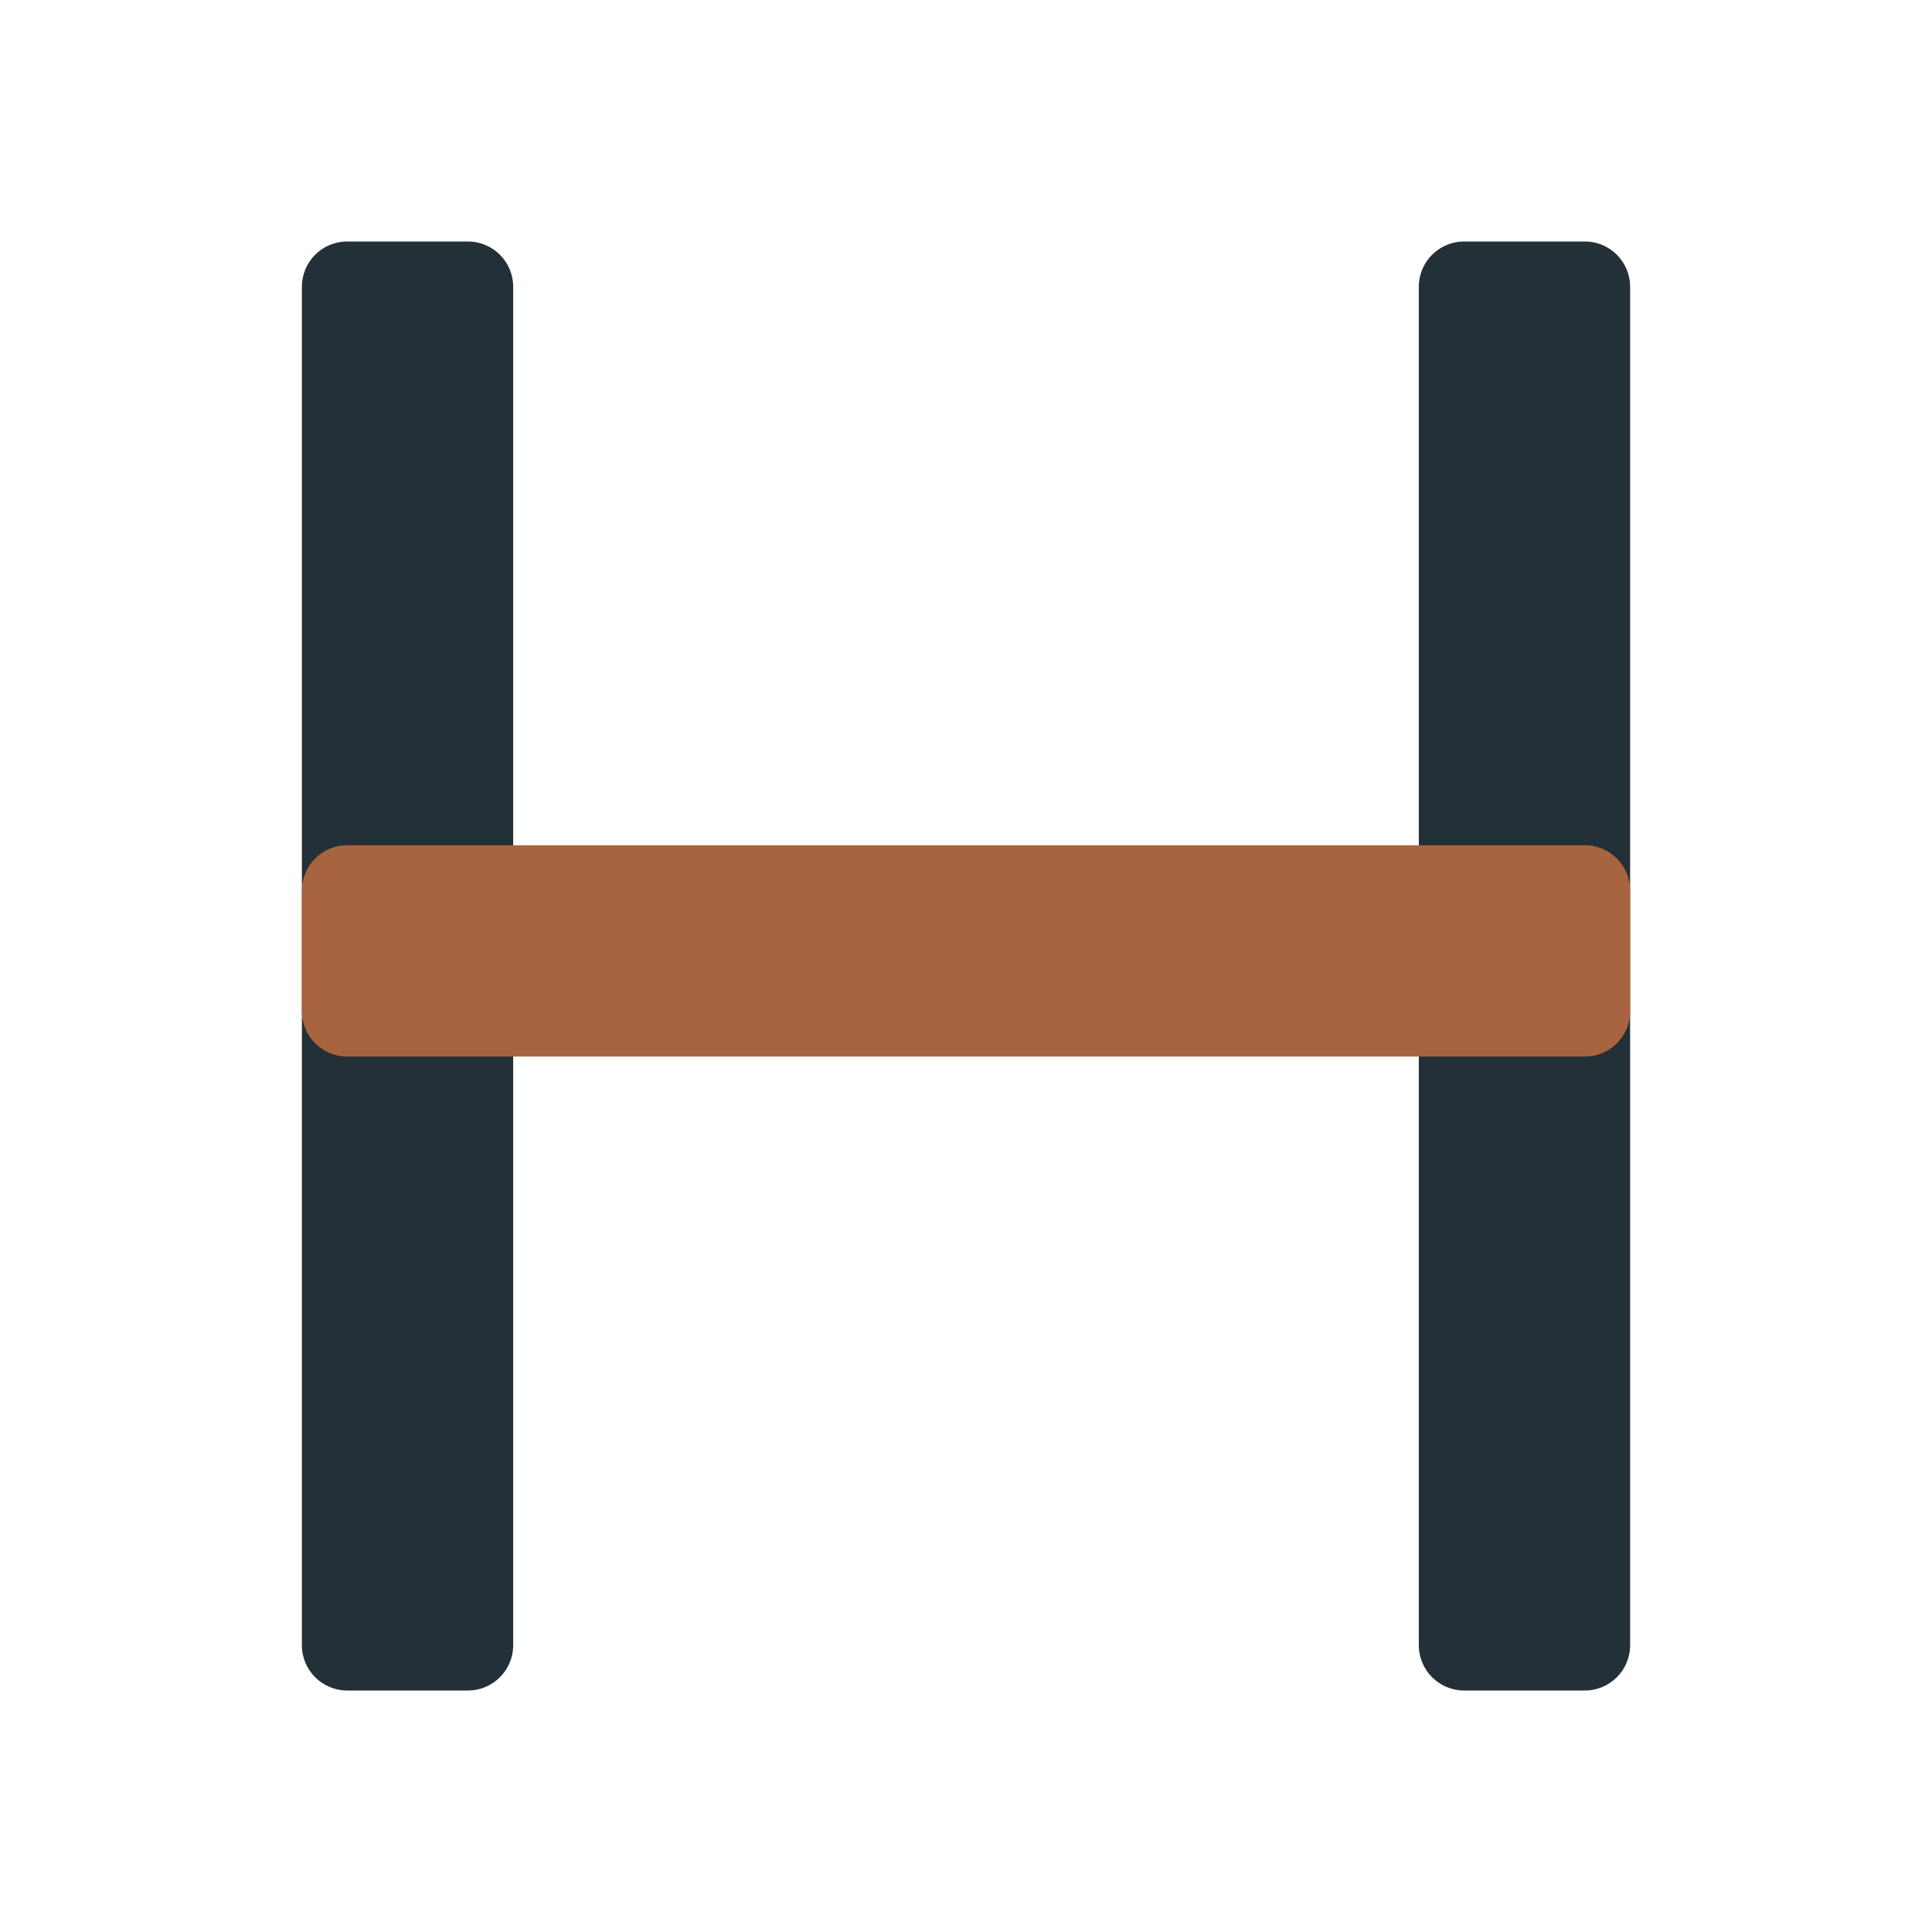
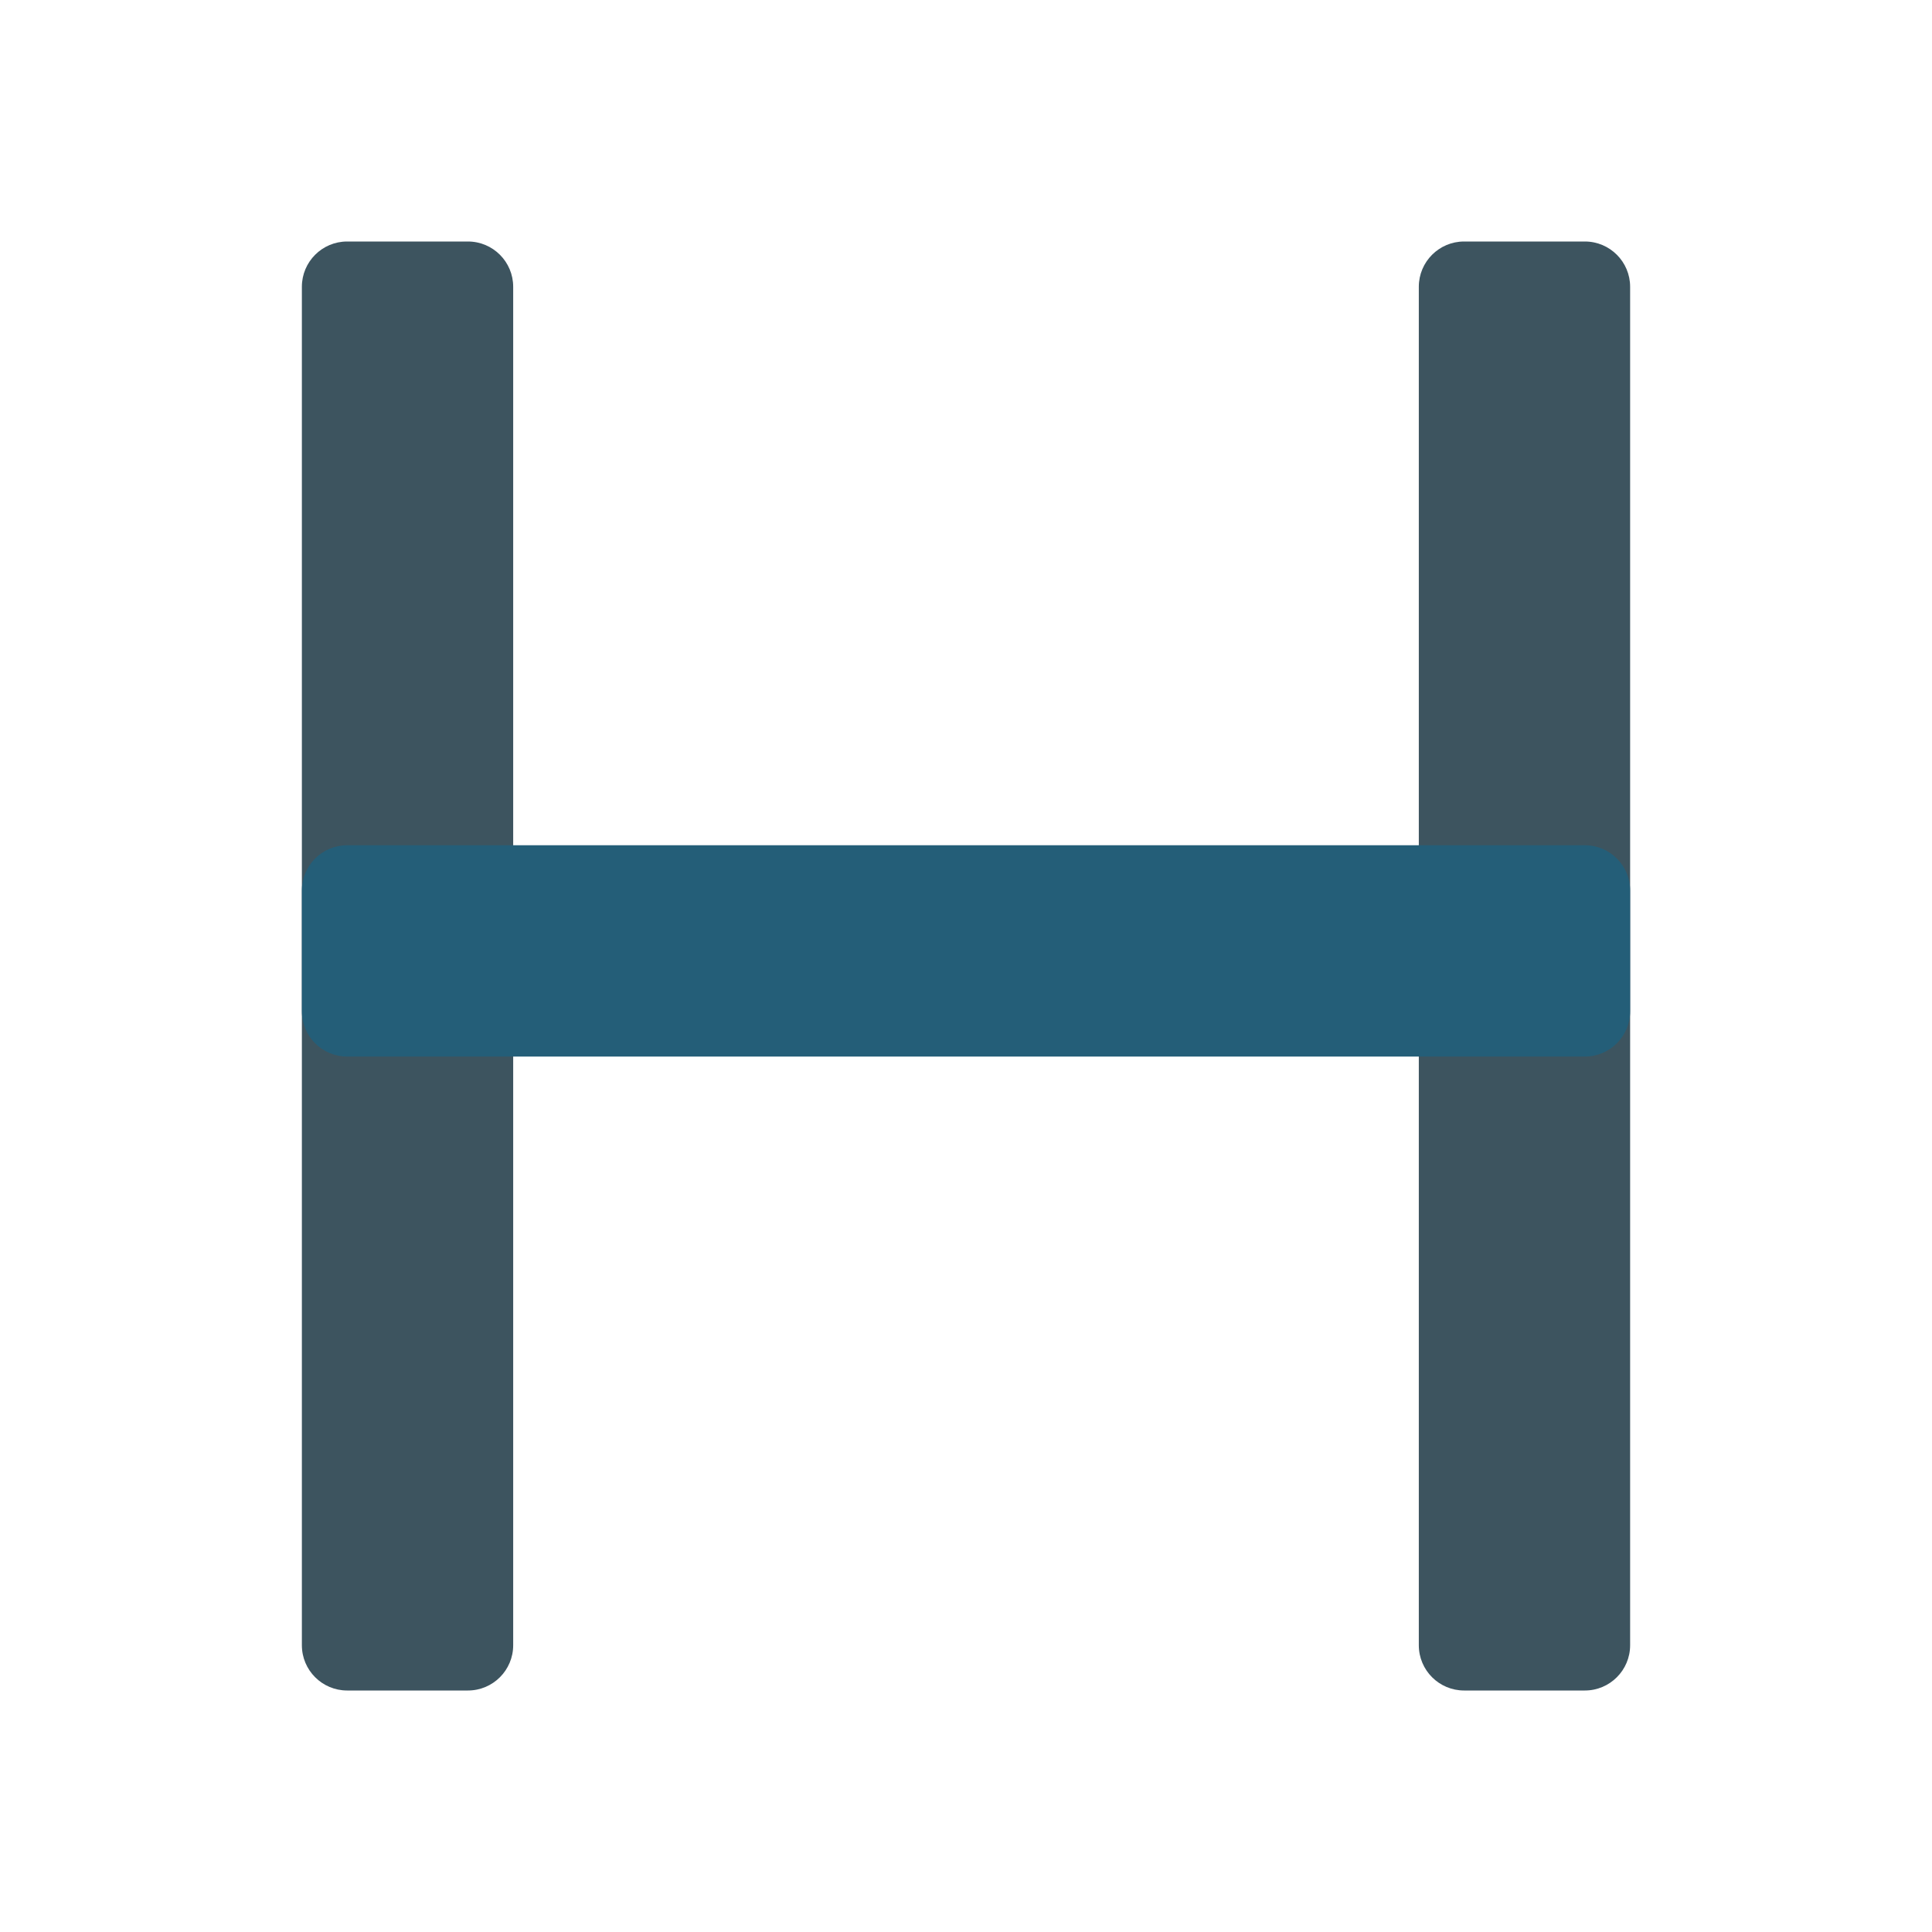
<svg xmlns="http://www.w3.org/2000/svg" viewBox="0 0 64 64" role="img" aria-labelledby="fg-icon-title">
-   <rect x="10" y="8" width="7" height="48" rx="1.5" fill="#243038" />
-   <rect x="47" y="8" width="7" height="48" rx="1.5" fill="#243038" />
-   <rect x="10" y="28" width="44" height="7" rx="1.5" fill="#a8643e" />
+   <rect x="10" y="8" width="7" height="48" rx="1.5" fill="#3d545f" />
+   <rect x="47" y="8" width="7" height="48" rx="1.5" fill="#3d545f" />
+   <rect x="10" y="28" width="44" height="7" rx="1.5" fill="#245e78" />
</svg>
